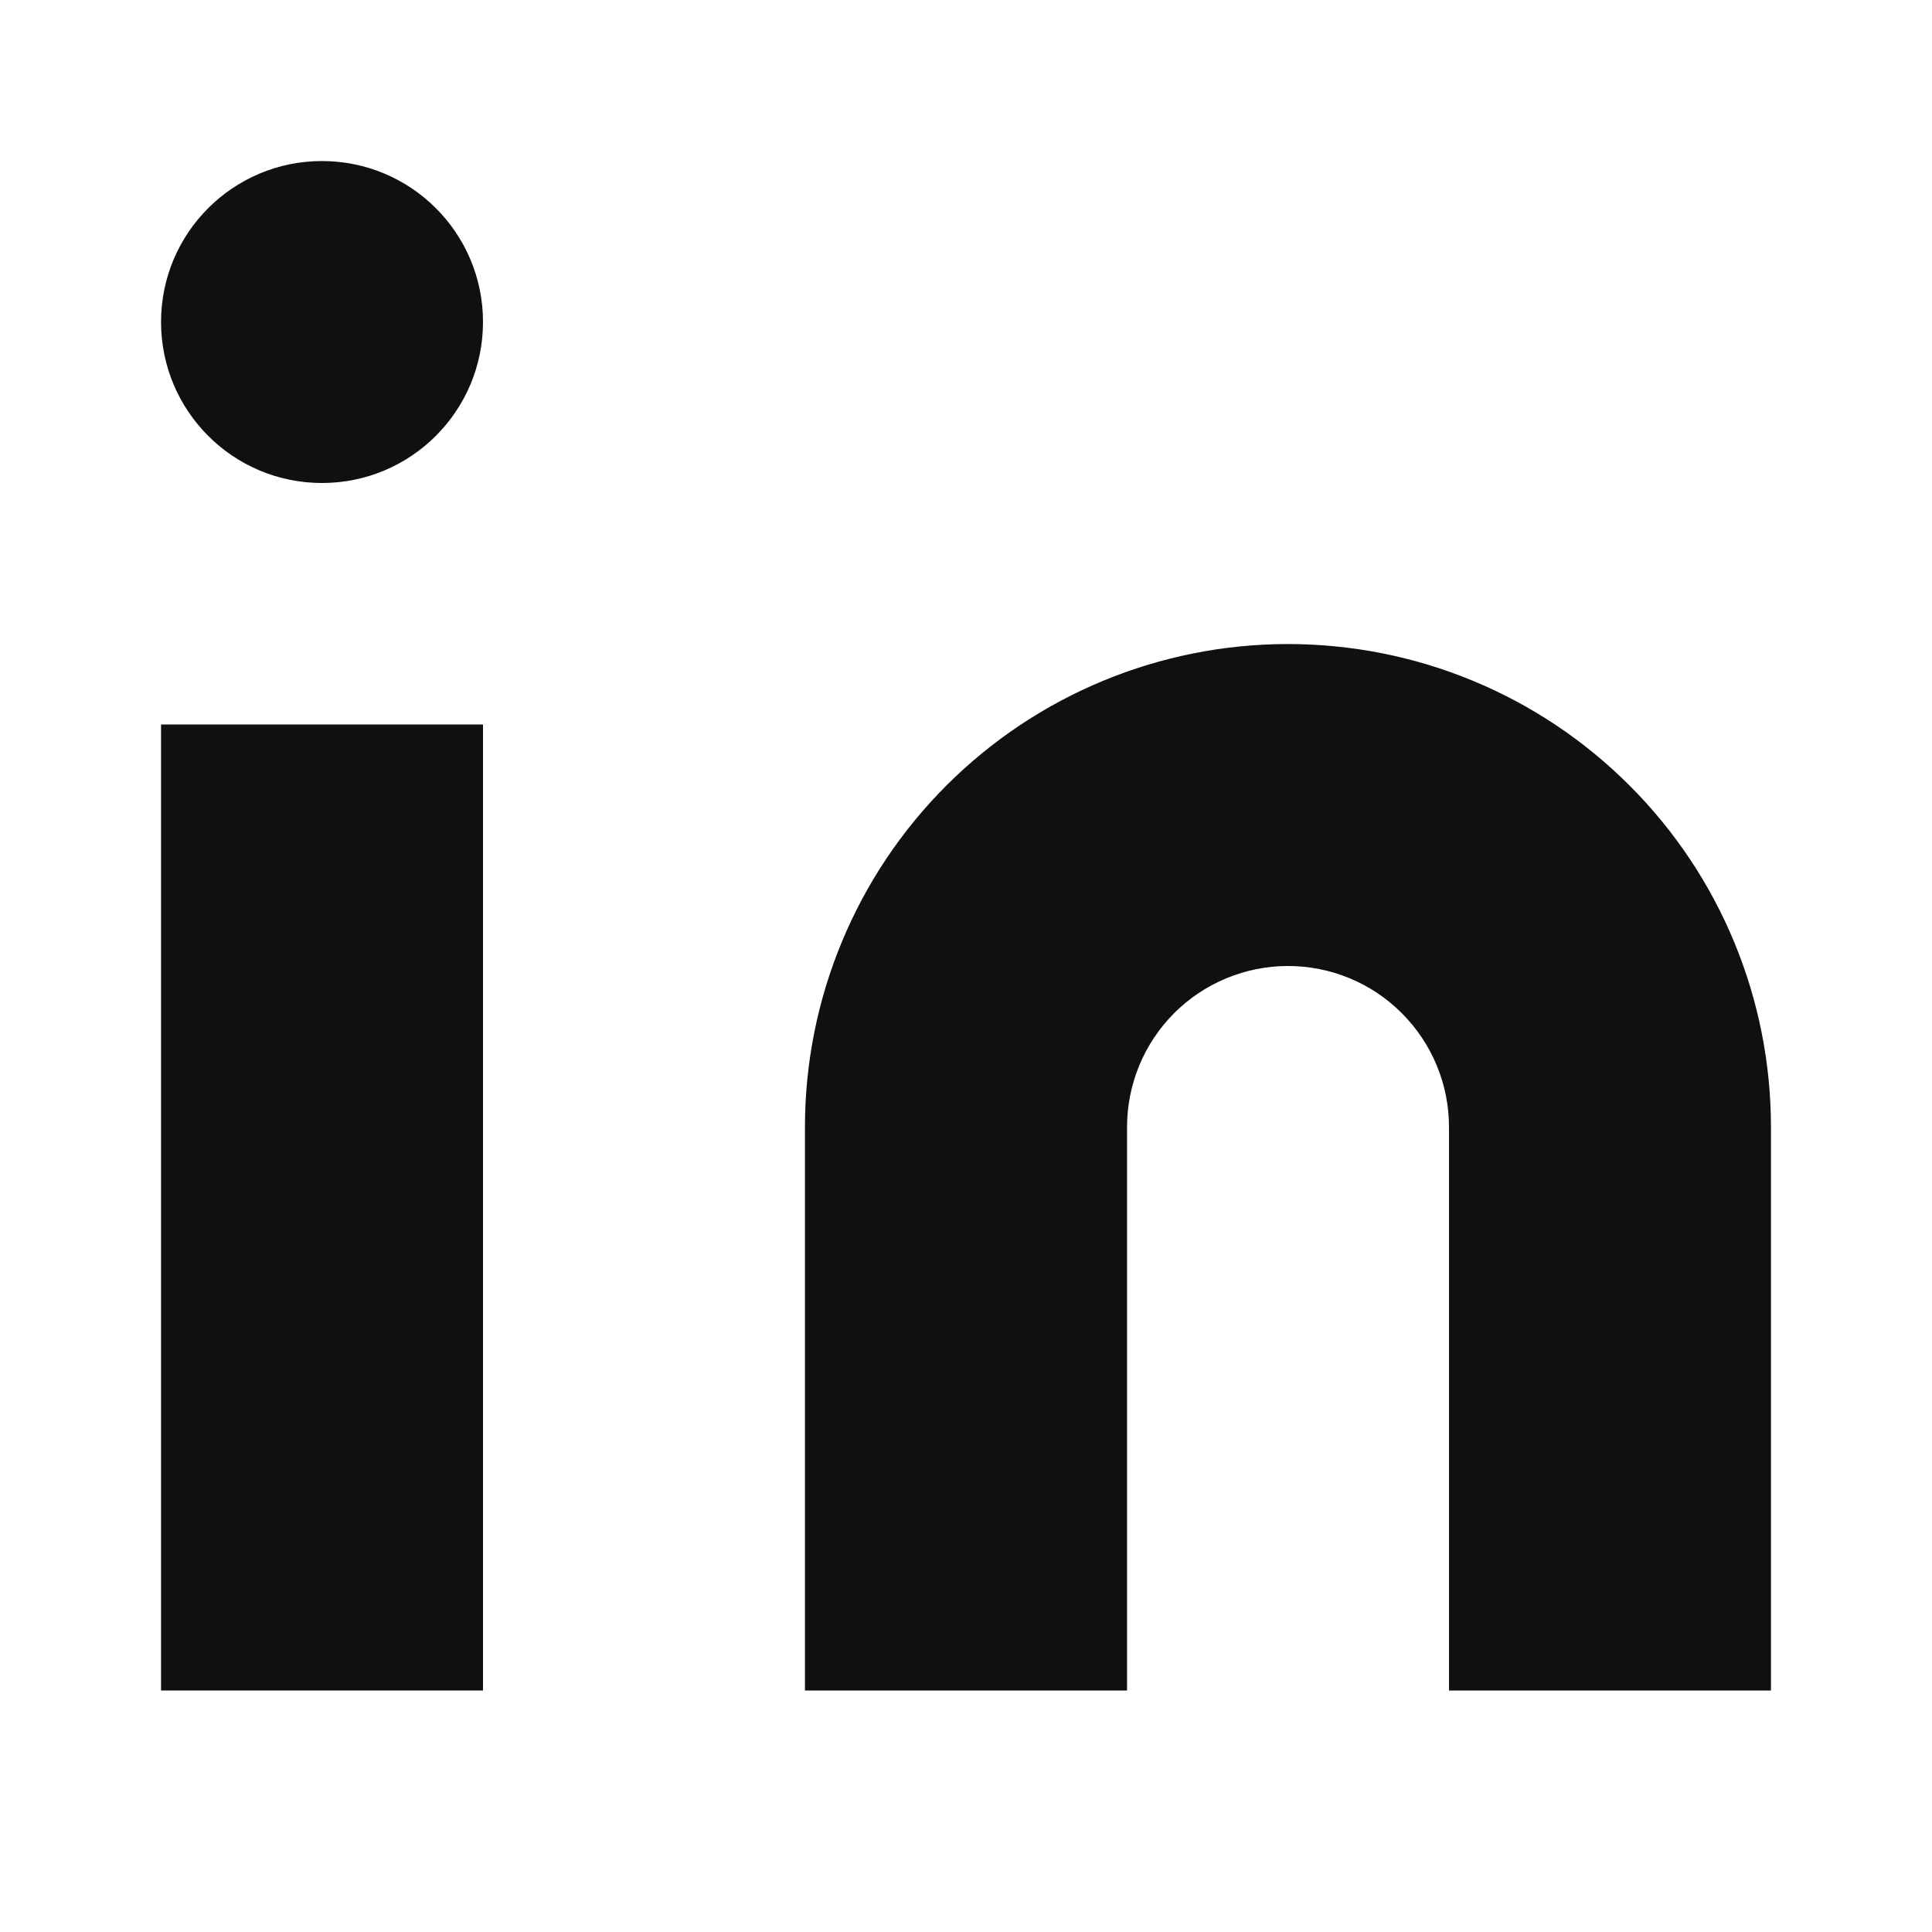
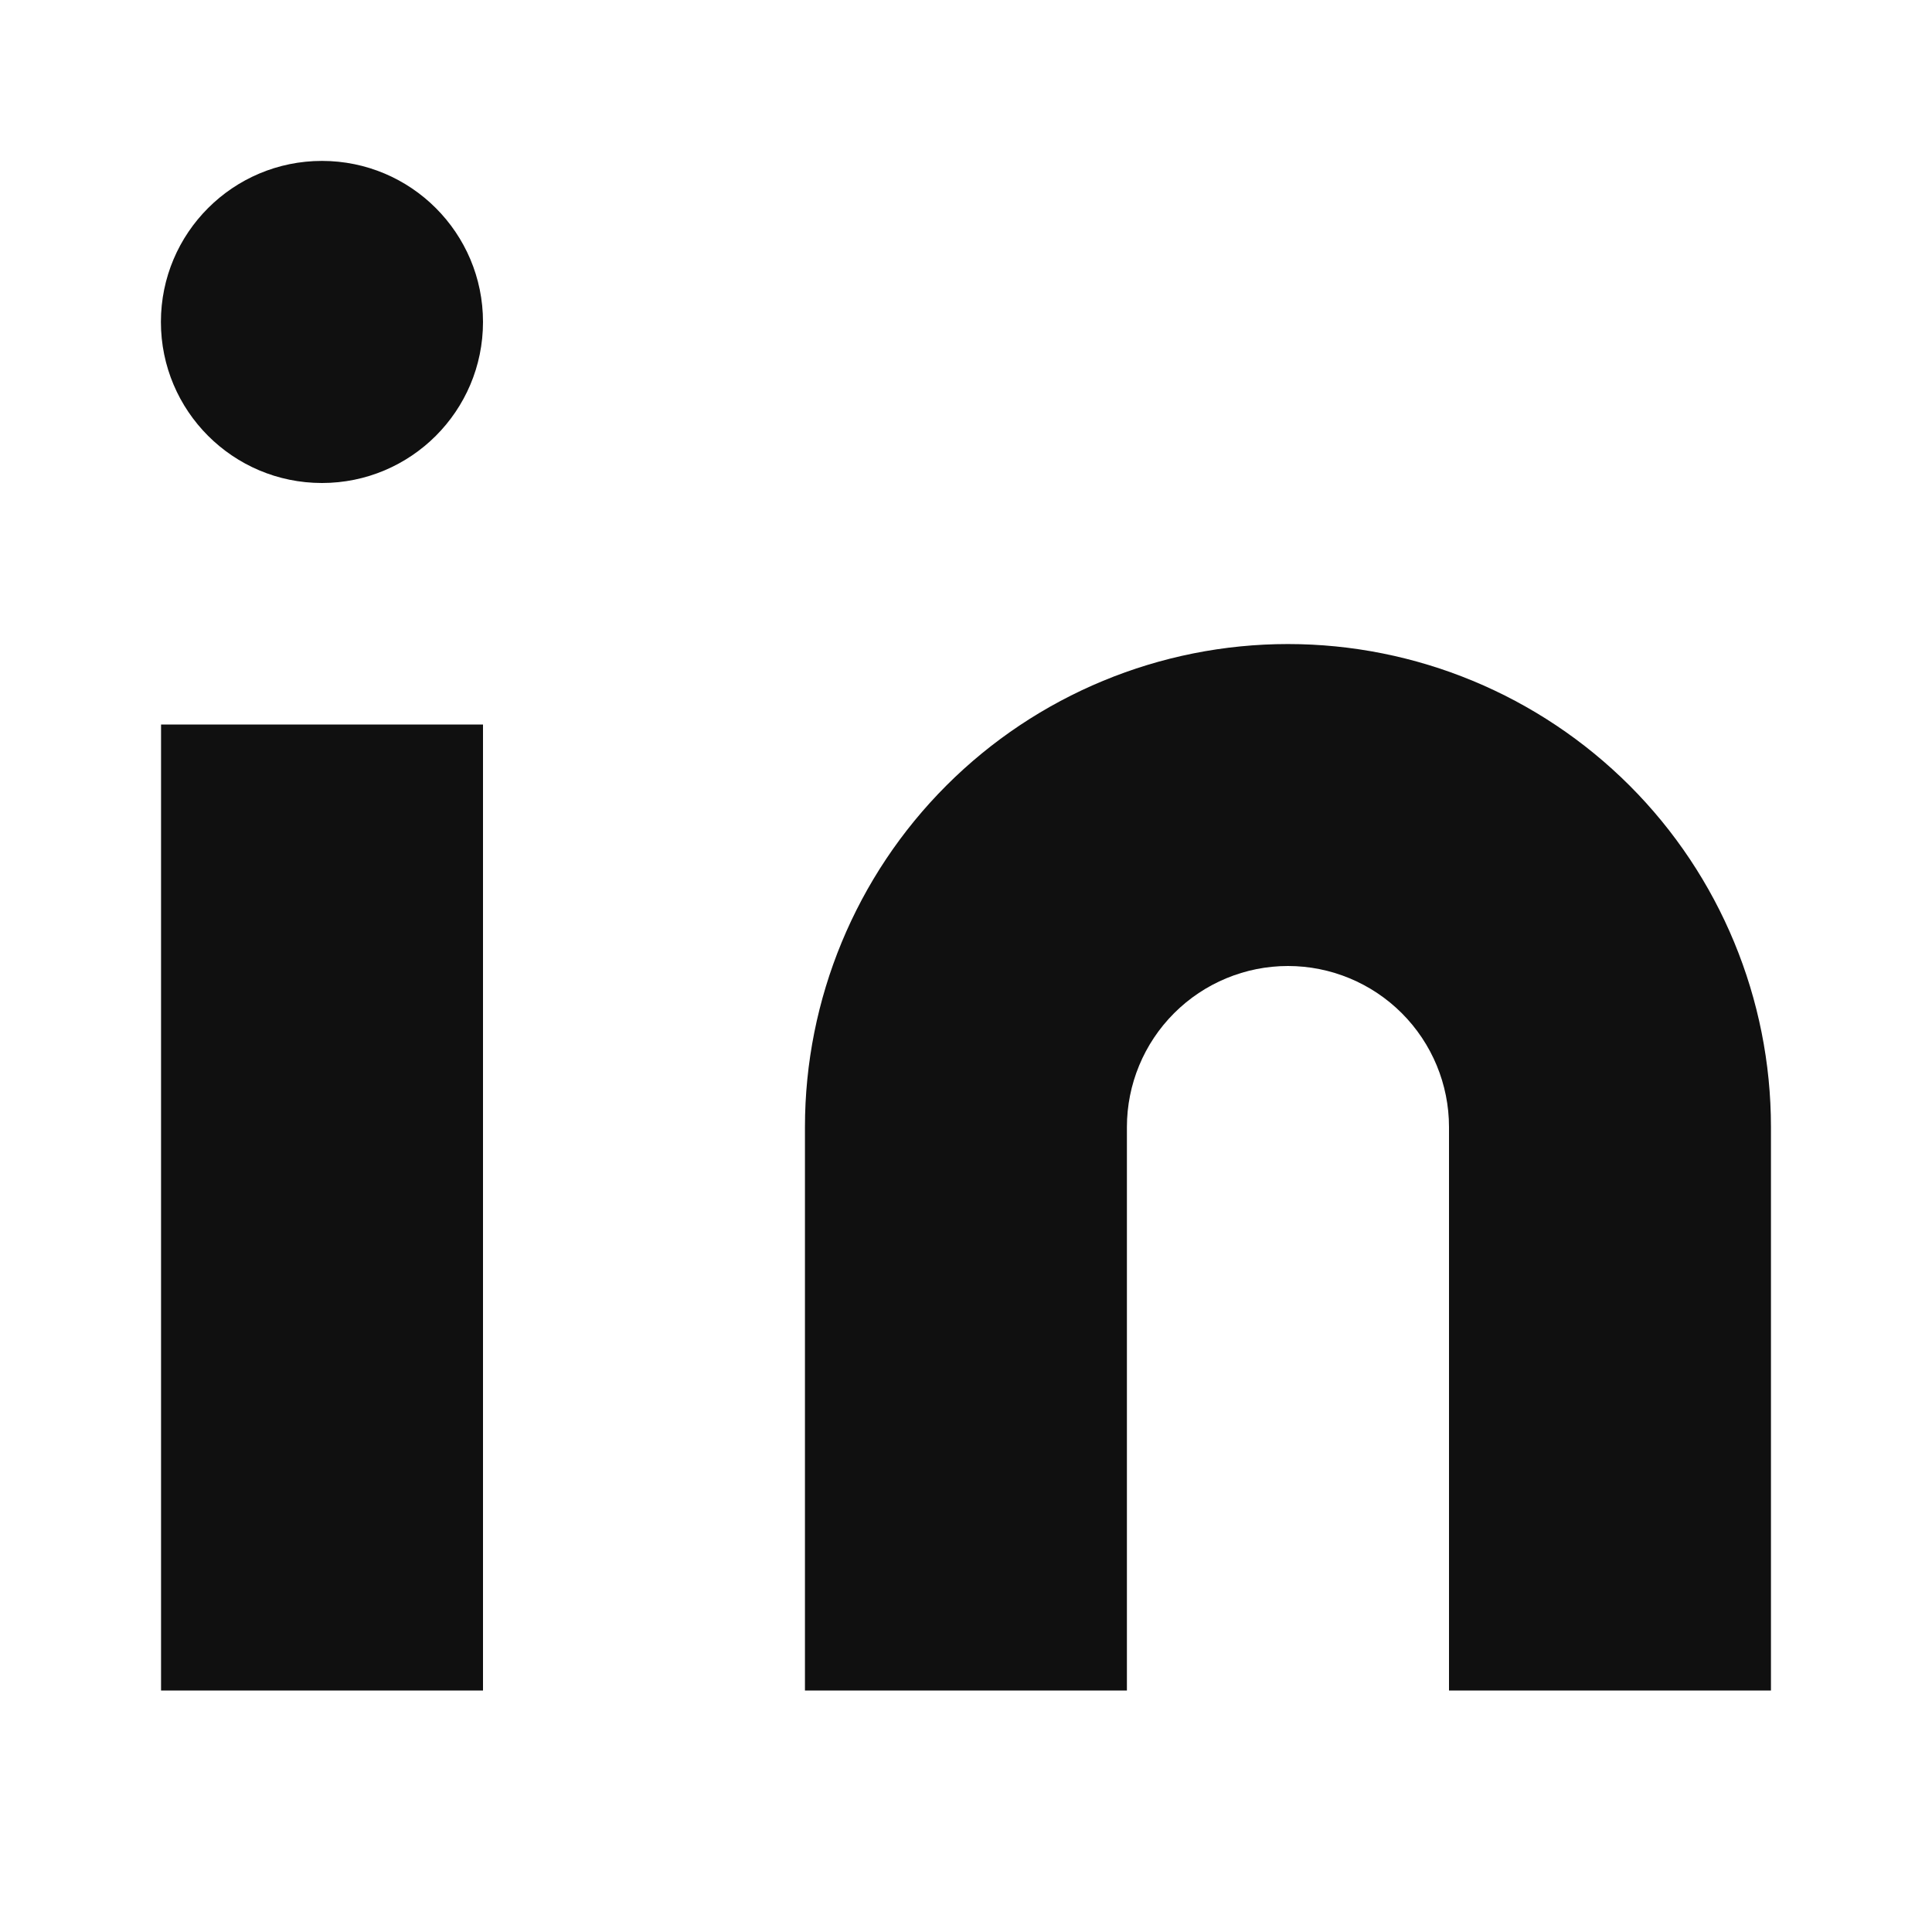
<svg xmlns="http://www.w3.org/2000/svg" width="14" height="14" viewBox="0 0 14 14" fill="none">
-   <path d="M9.333 4.667C10.262 4.667 11.152 5.035 11.808 5.692C12.465 6.348 12.833 7.238 12.833 8.167V12.25H10.5V8.167C10.5 7.857 10.377 7.561 10.158 7.342C9.94 7.123 9.643 7 9.333 7C9.024 7 8.727 7.123 8.508 7.342C8.29 7.561 8.167 7.857 8.167 8.167V12.25H5.833V8.167C5.833 7.238 6.202 6.348 6.858 5.692C7.515 5.035 8.405 4.667 9.333 4.667Z" fill="#101010" />
-   <path d="M1.167 5.25H3.5V12.25H1.167V5.25Z" fill="#101010" />
-   <path d="M2.333 3.5C2.978 3.5 3.5 2.978 3.5 2.333C3.5 1.689 2.978 1.167 2.333 1.167C1.689 1.167 1.167 1.689 1.167 2.333C1.167 2.978 1.689 3.5 2.333 3.5Z" fill="#101010" />
+   <path d="M9.333 4.667c.928 0 1.818.369 2.475 1.025.656.656 1.025 1.547 1.025 2.475v4.083h-2.333v-4.083c0-.309-.123-.606-.342-.825-.219-.219-.516-.342-.825-.342-.309 0-.606.123-.825.342-.219.219-.342.516-.342.825v4.083h-2.333v-4.083c0-.928.369-1.819 1.025-2.475.656-.656 1.547-1.025 2.475-1.025zM1.167 5.25h2.333v7h-2.333v-7zM2.333 3.5c.644 0 1.167-.522 1.167-1.167 0-.644-.522-1.167-1.167-1.167-.644 0-1.167.522-1.167 1.167 0 .644.522 1.167 1.167 1.167z" fill="#101010" />
</svg>
